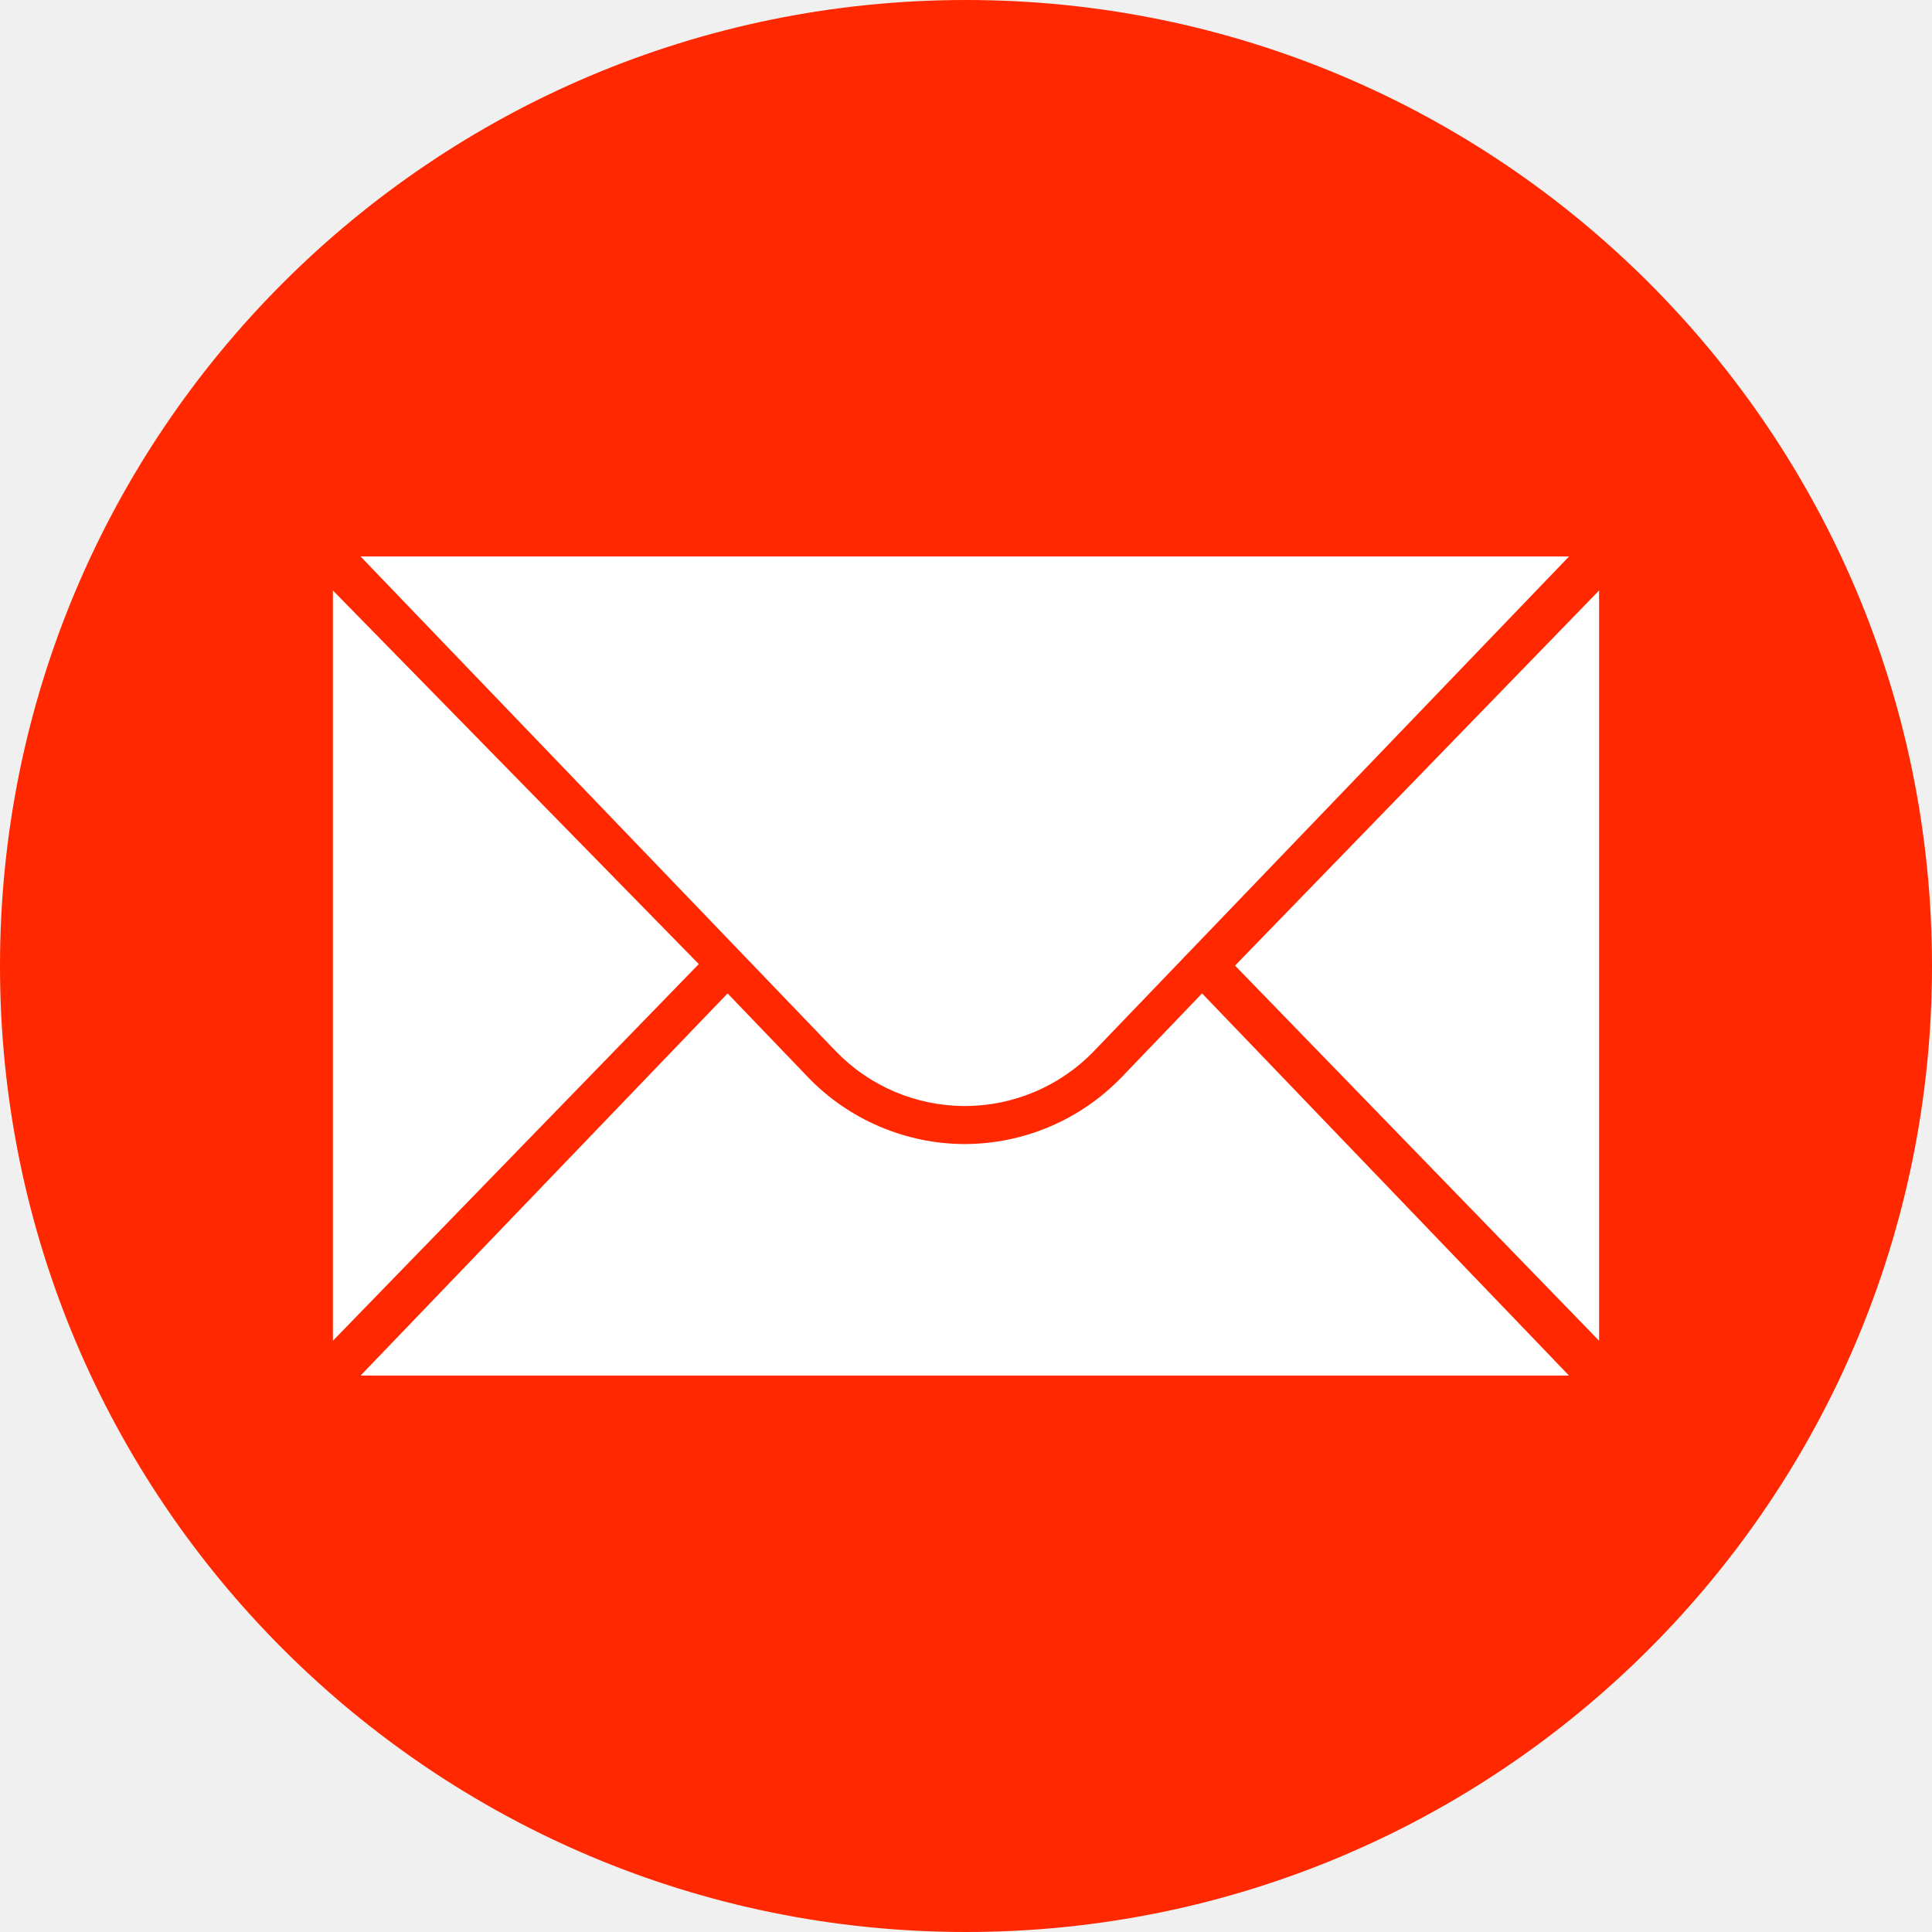
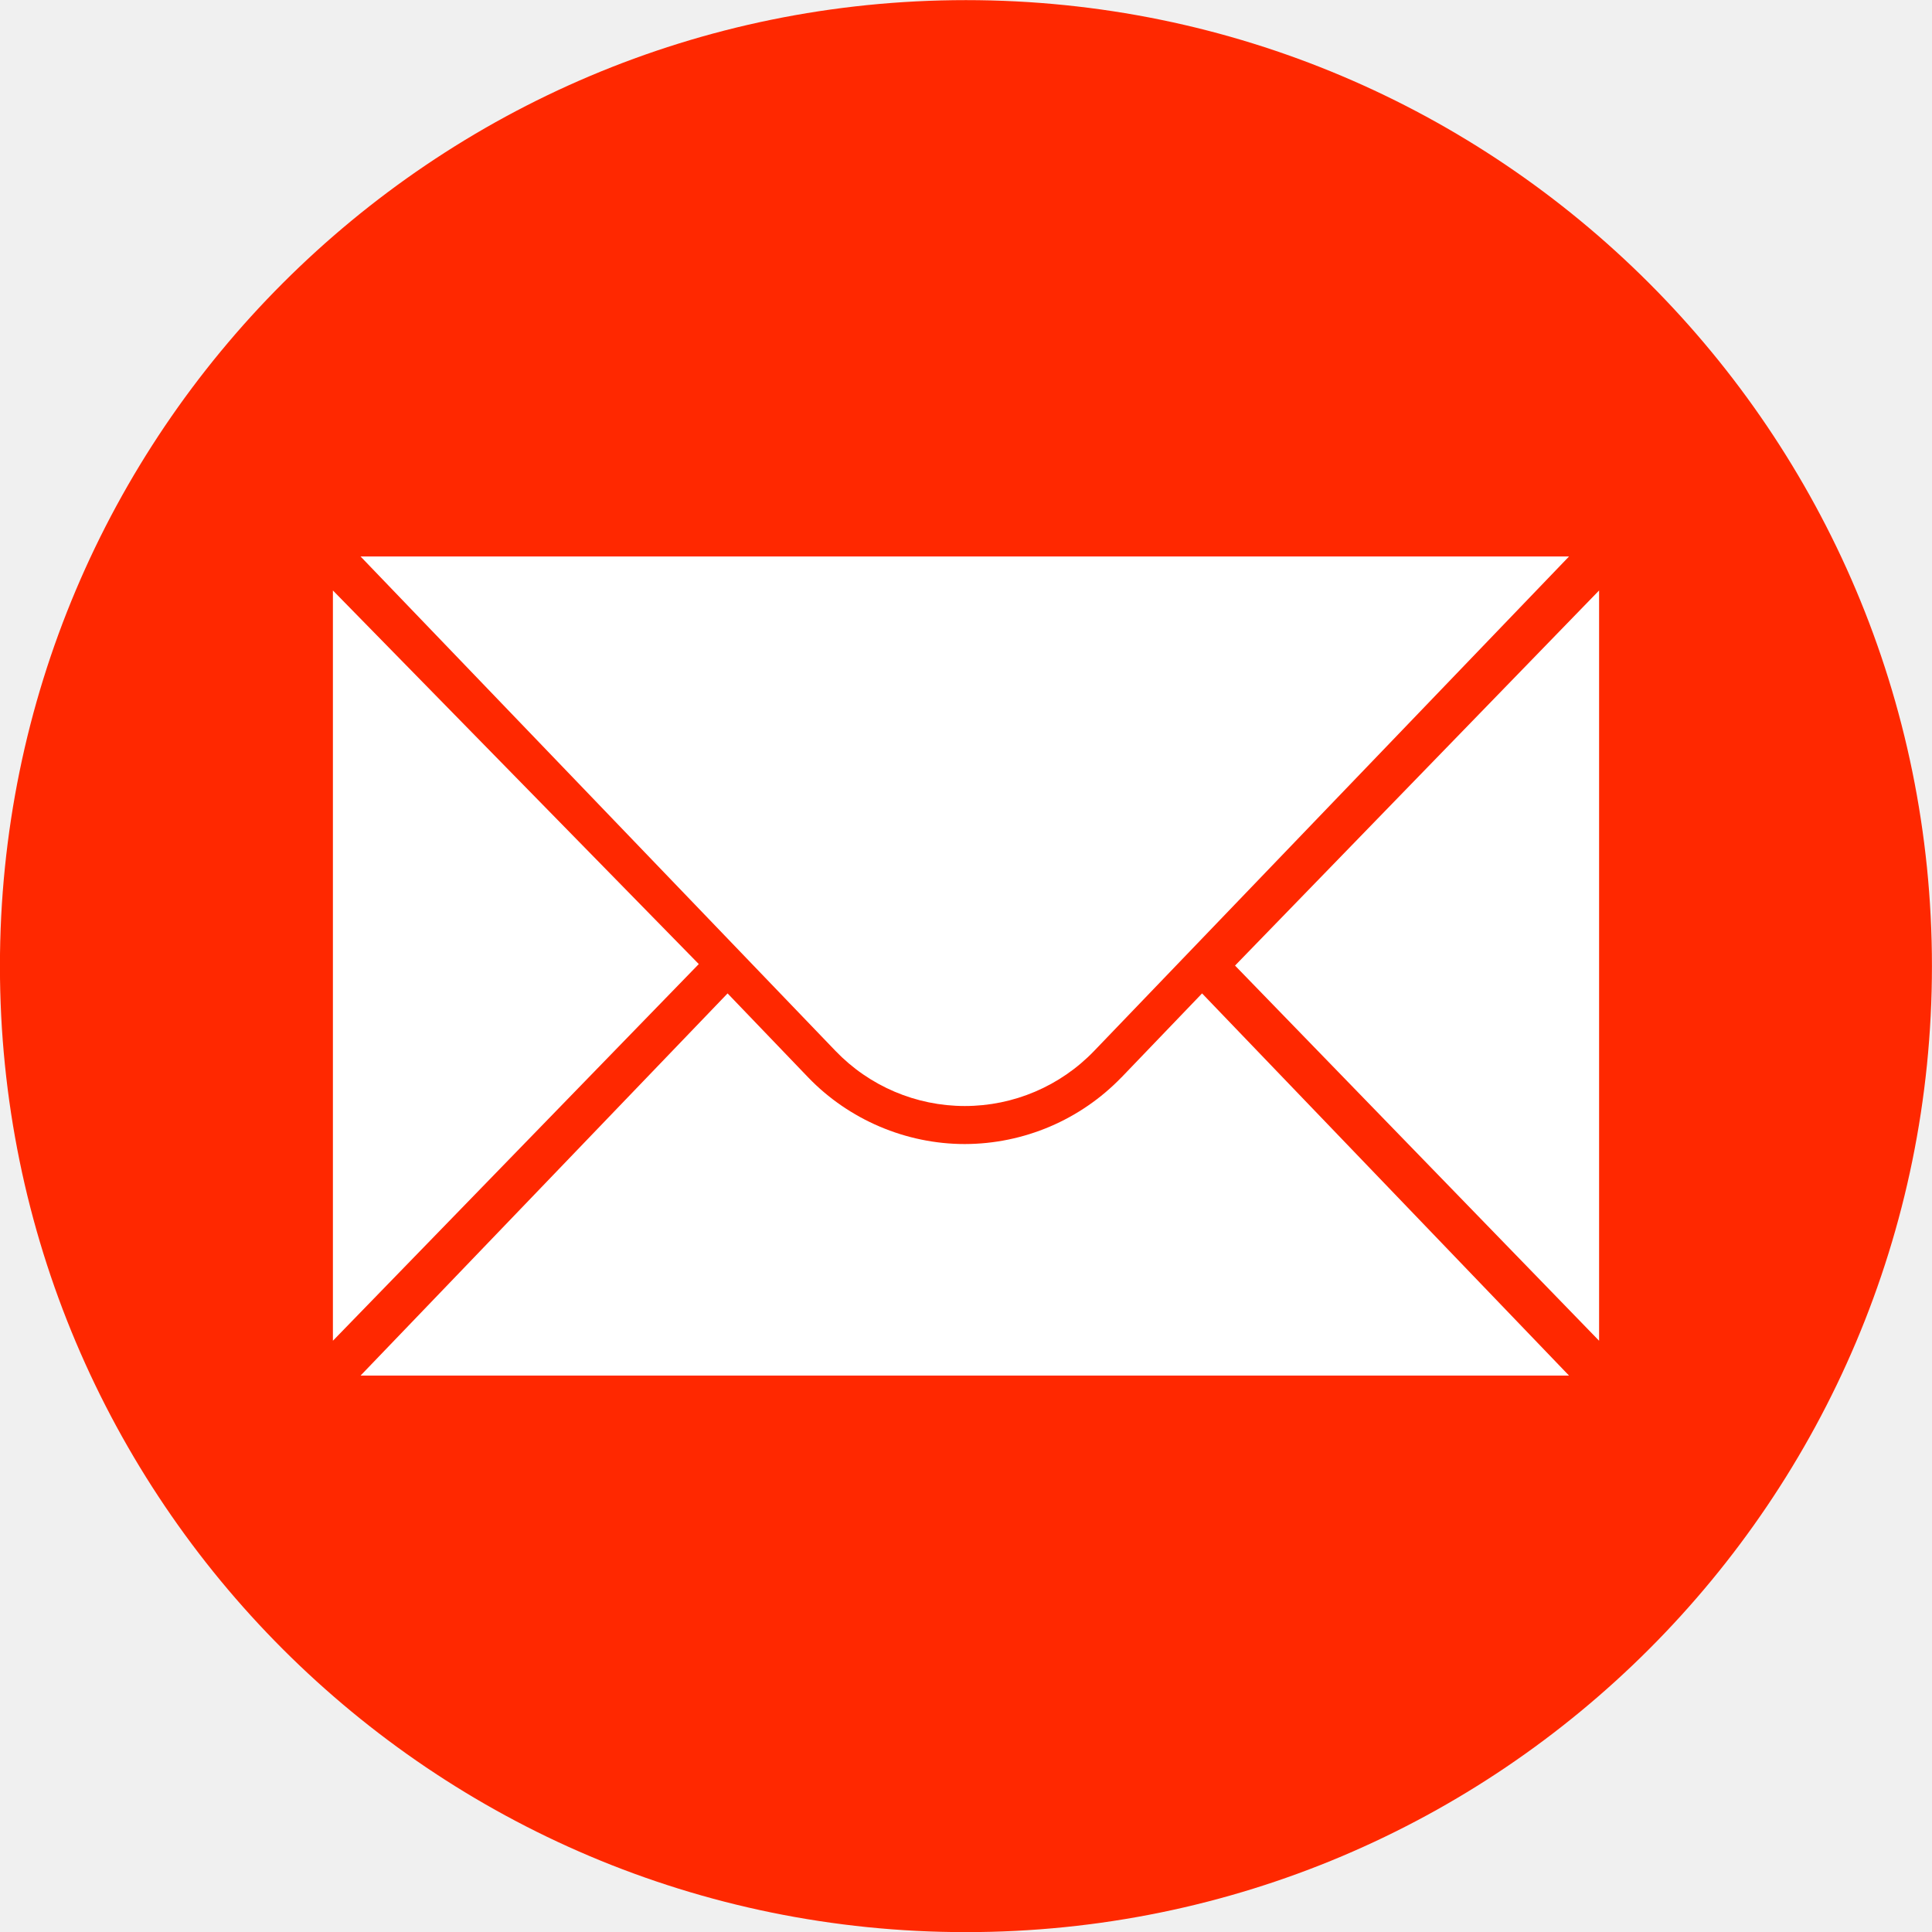
<svg xmlns="http://www.w3.org/2000/svg" width="32" height="32">
-   <g fill="#FFF">
-     <path fill="#FF2800" d="M0 16a16 16 0 1 0 32 0 16 16 0 1 0-32 0" />
-     <path d="M5.514 9.78v12.427l6.06-6.239zm20.972 0v12.427l-6.03-6.214zM5.972 9.217h20.016l-7.866 8.19a2.97 2.97 0 0 1-4.283 0l-7.867-8.19z M18.576 17.843a3.616 3.616 0 0 1-2.596 1.106c-.974 0-1.92-.403-2.595-1.105l-1.334-1.39-6.079 6.33h20.016l-6.078-6.33-1.334 1.39z " />
-   </g>
+   <path fill="#FF2800" d="M15.999.002c8.837 0 16 7.164 16 16 0 8.837-7.163 16-16 16s-16-7.163-16-16c0-8.836 7.163-16 16-16z" clip-rule="evenodd" />
+   <path fill="#fff" d="M5.514 9.78v12.427l6.06-6.239zm20.972 0v12.427l-6.03-6.214zM5.972 9.217h20.016l-7.866 8.19a2.97 2.97 0 0 1-4.283 0l-7.867-8.19z M18.576 17.843a3.616 3.616 0 0 1-2.596 1.106c-.974 0-1.92-.403-2.595-1.105l-1.334-1.39-6.079 6.33h20.016l-6.078-6.33-1.334 1.39z " />
</svg>
